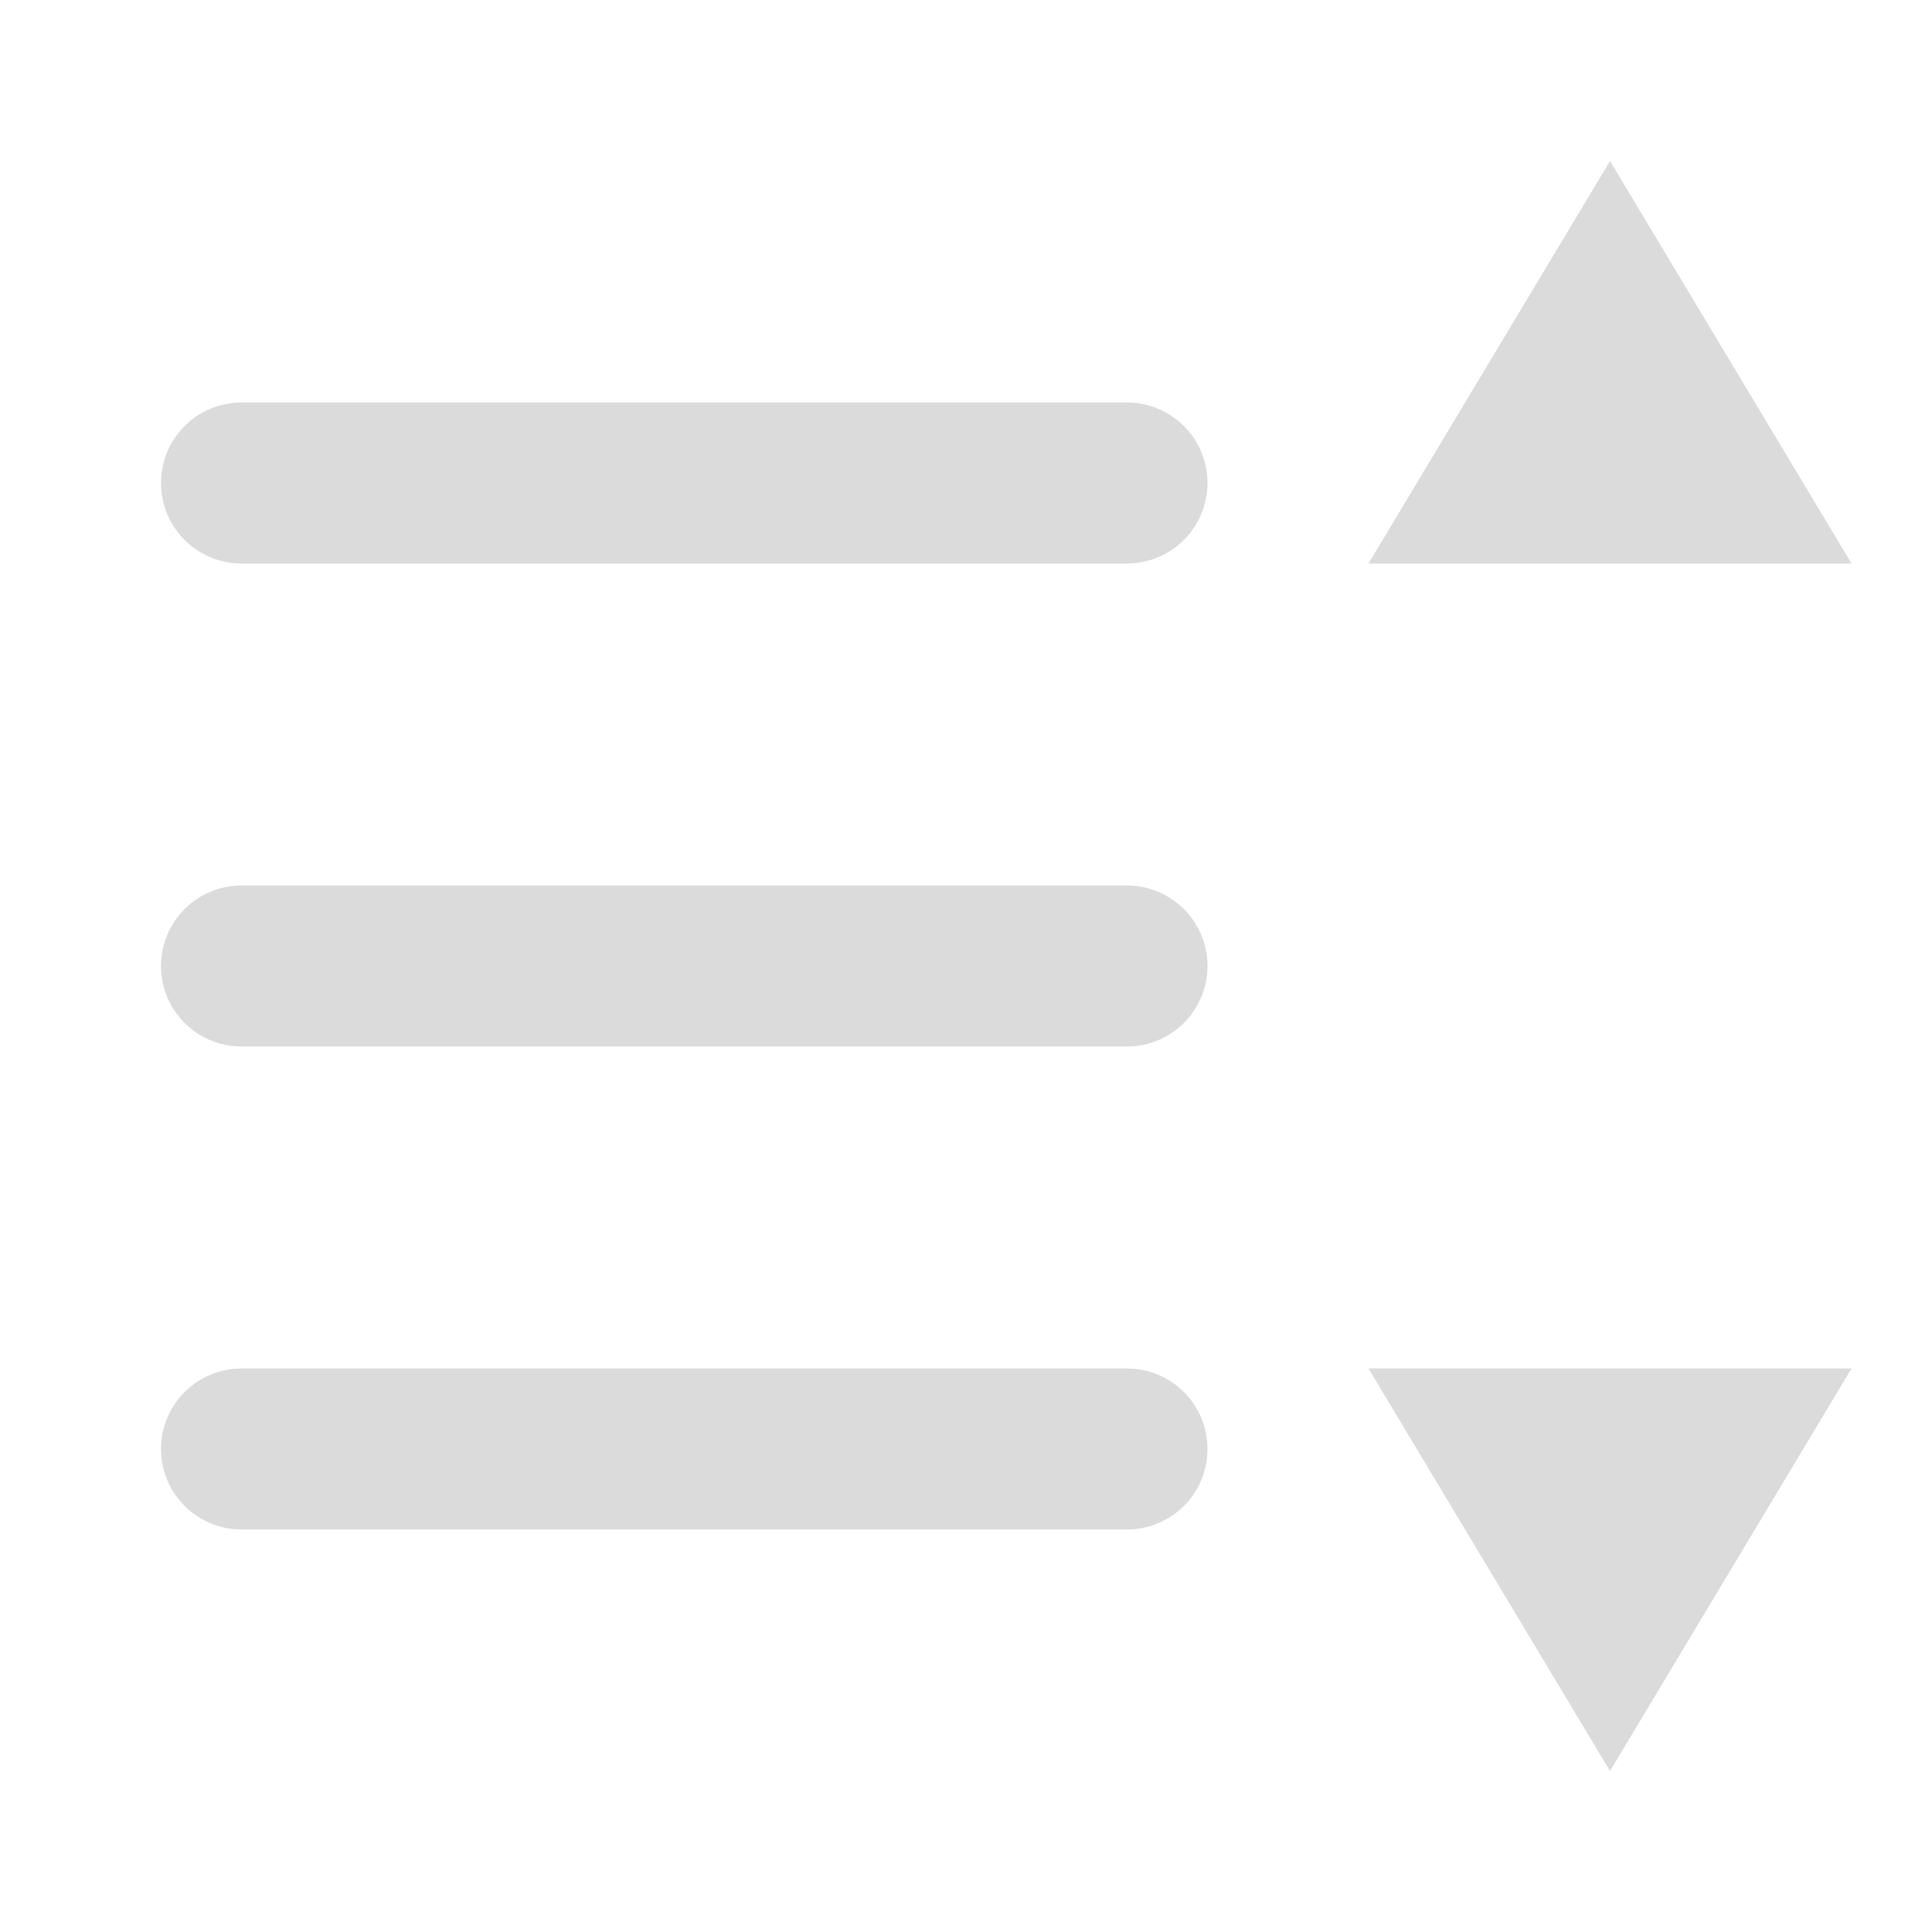
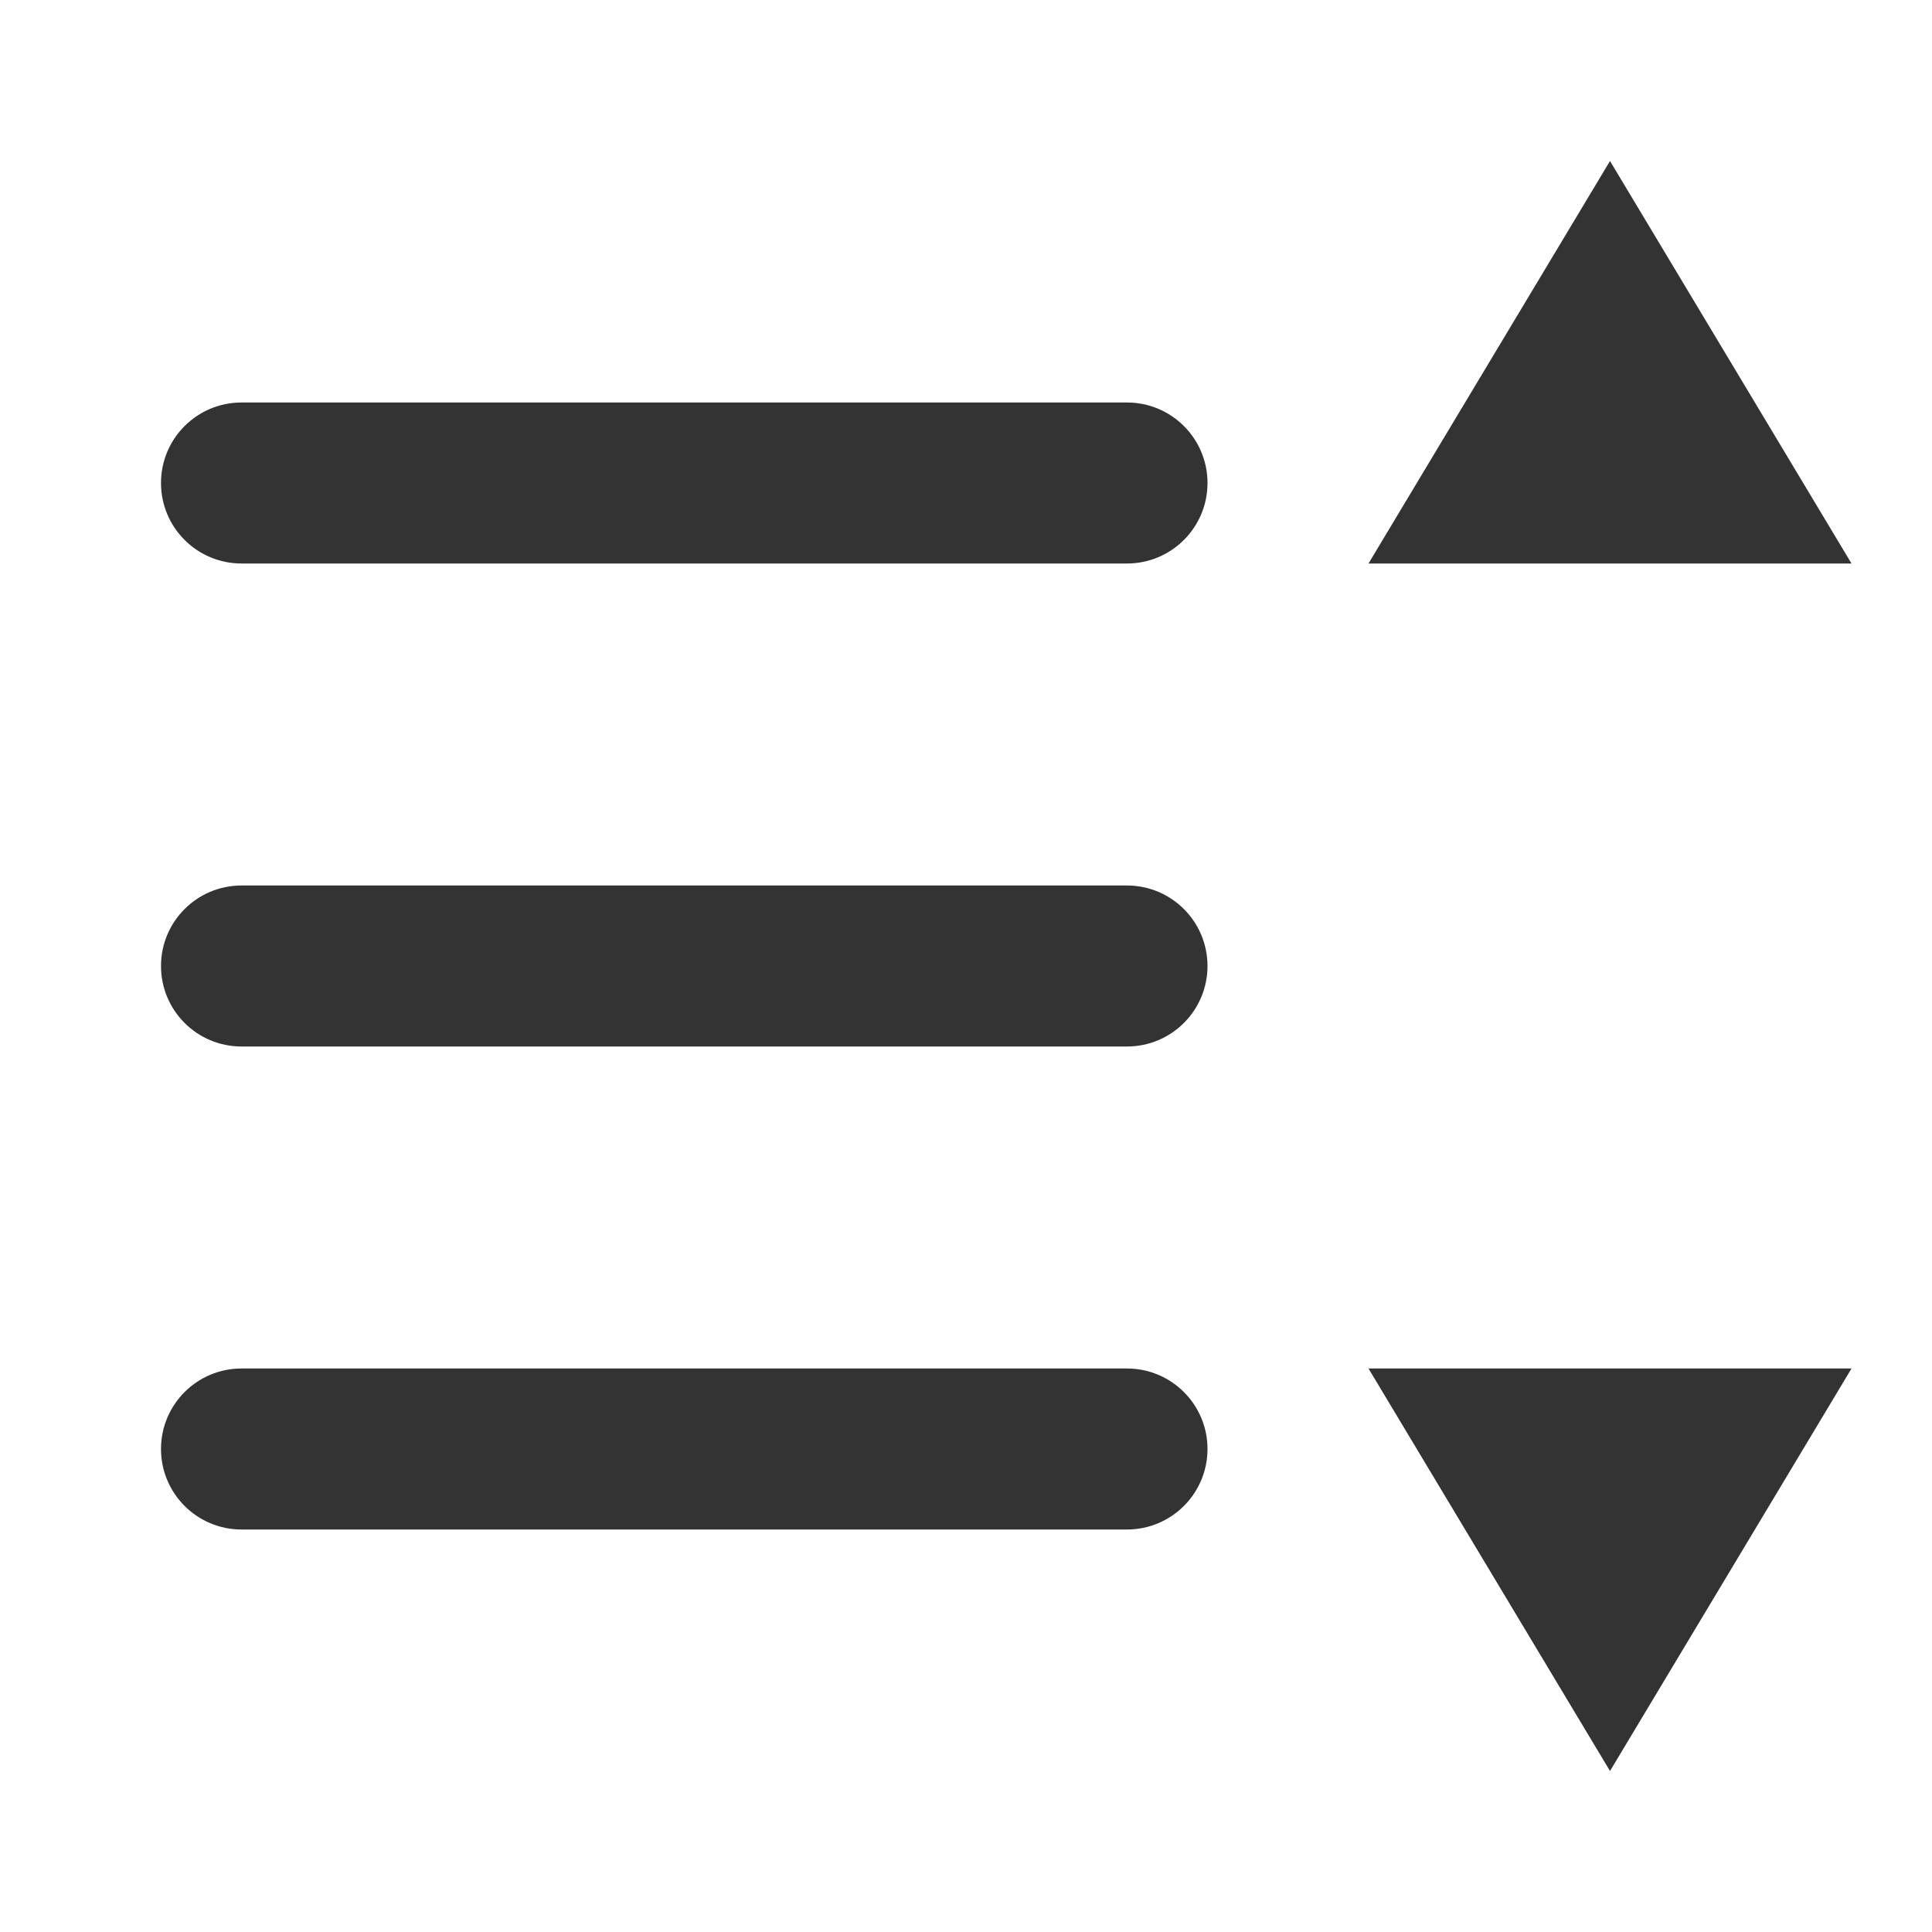
<svg xmlns="http://www.w3.org/2000/svg" width="24" height="24" viewBox="0 0 24 24">
-   <rect x="2" y="5" width="13" height="2" rx="1" fill="#dbdbdb" />
-   <rect x="2" y="11" width="13" height="2" rx="1" fill="#dbdbdb" />
-   <rect x="2" y="17" width="13" height="2" rx="1" fill="#dbdbdb" />
-   <path d="M20 2 L17 7 L23 7 Z" fill="#dbdbdb" />
-   <path d="M20 22 L17 17 L23 17 Z" fill="#dbdbdb" />
+   <rect x="2" y="5" width="13" height="2" rx="1" fill="#333333" />
+   <rect x="2" y="11" width="13" height="2" rx="1" fill="#333333" />
+   <rect x="2" y="17" width="13" height="2" rx="1" fill="#333333" />
+   <path d="M20 2 L17 7 L23 7 Z" fill="#333333" />
+   <path d="M20 22 L17 17 L23 17 Z" fill="#333333" />
</svg>
